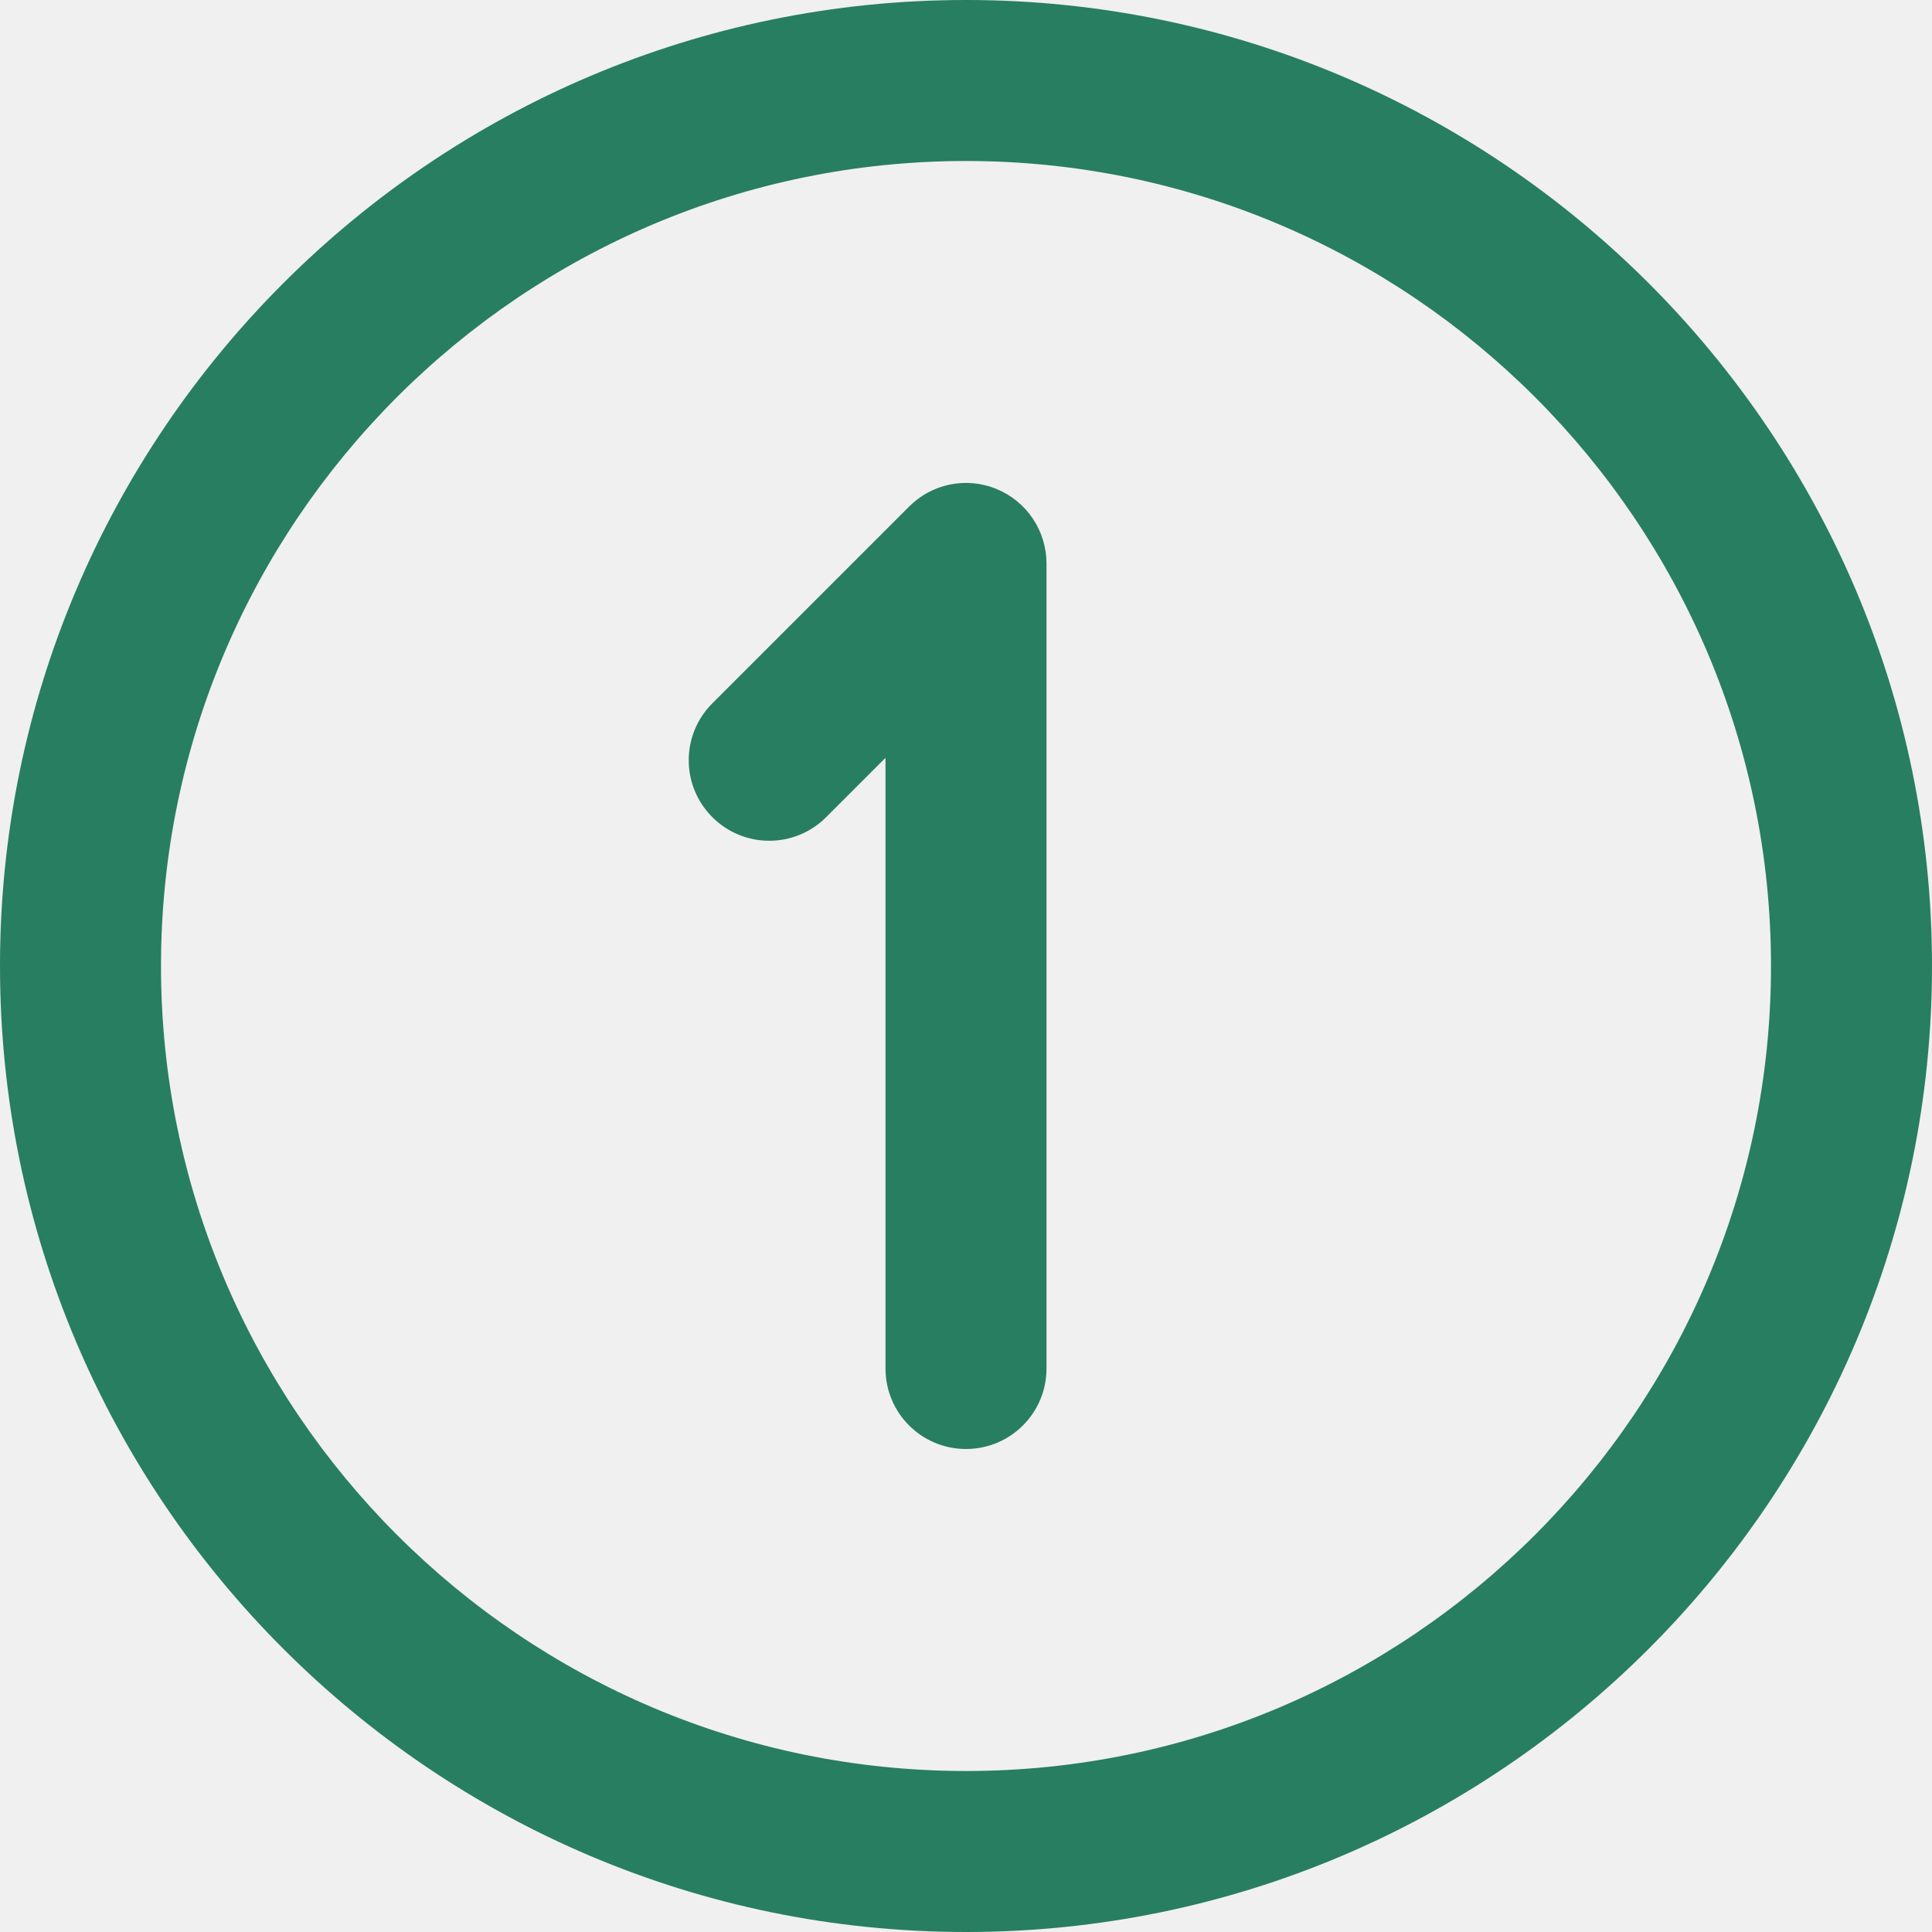
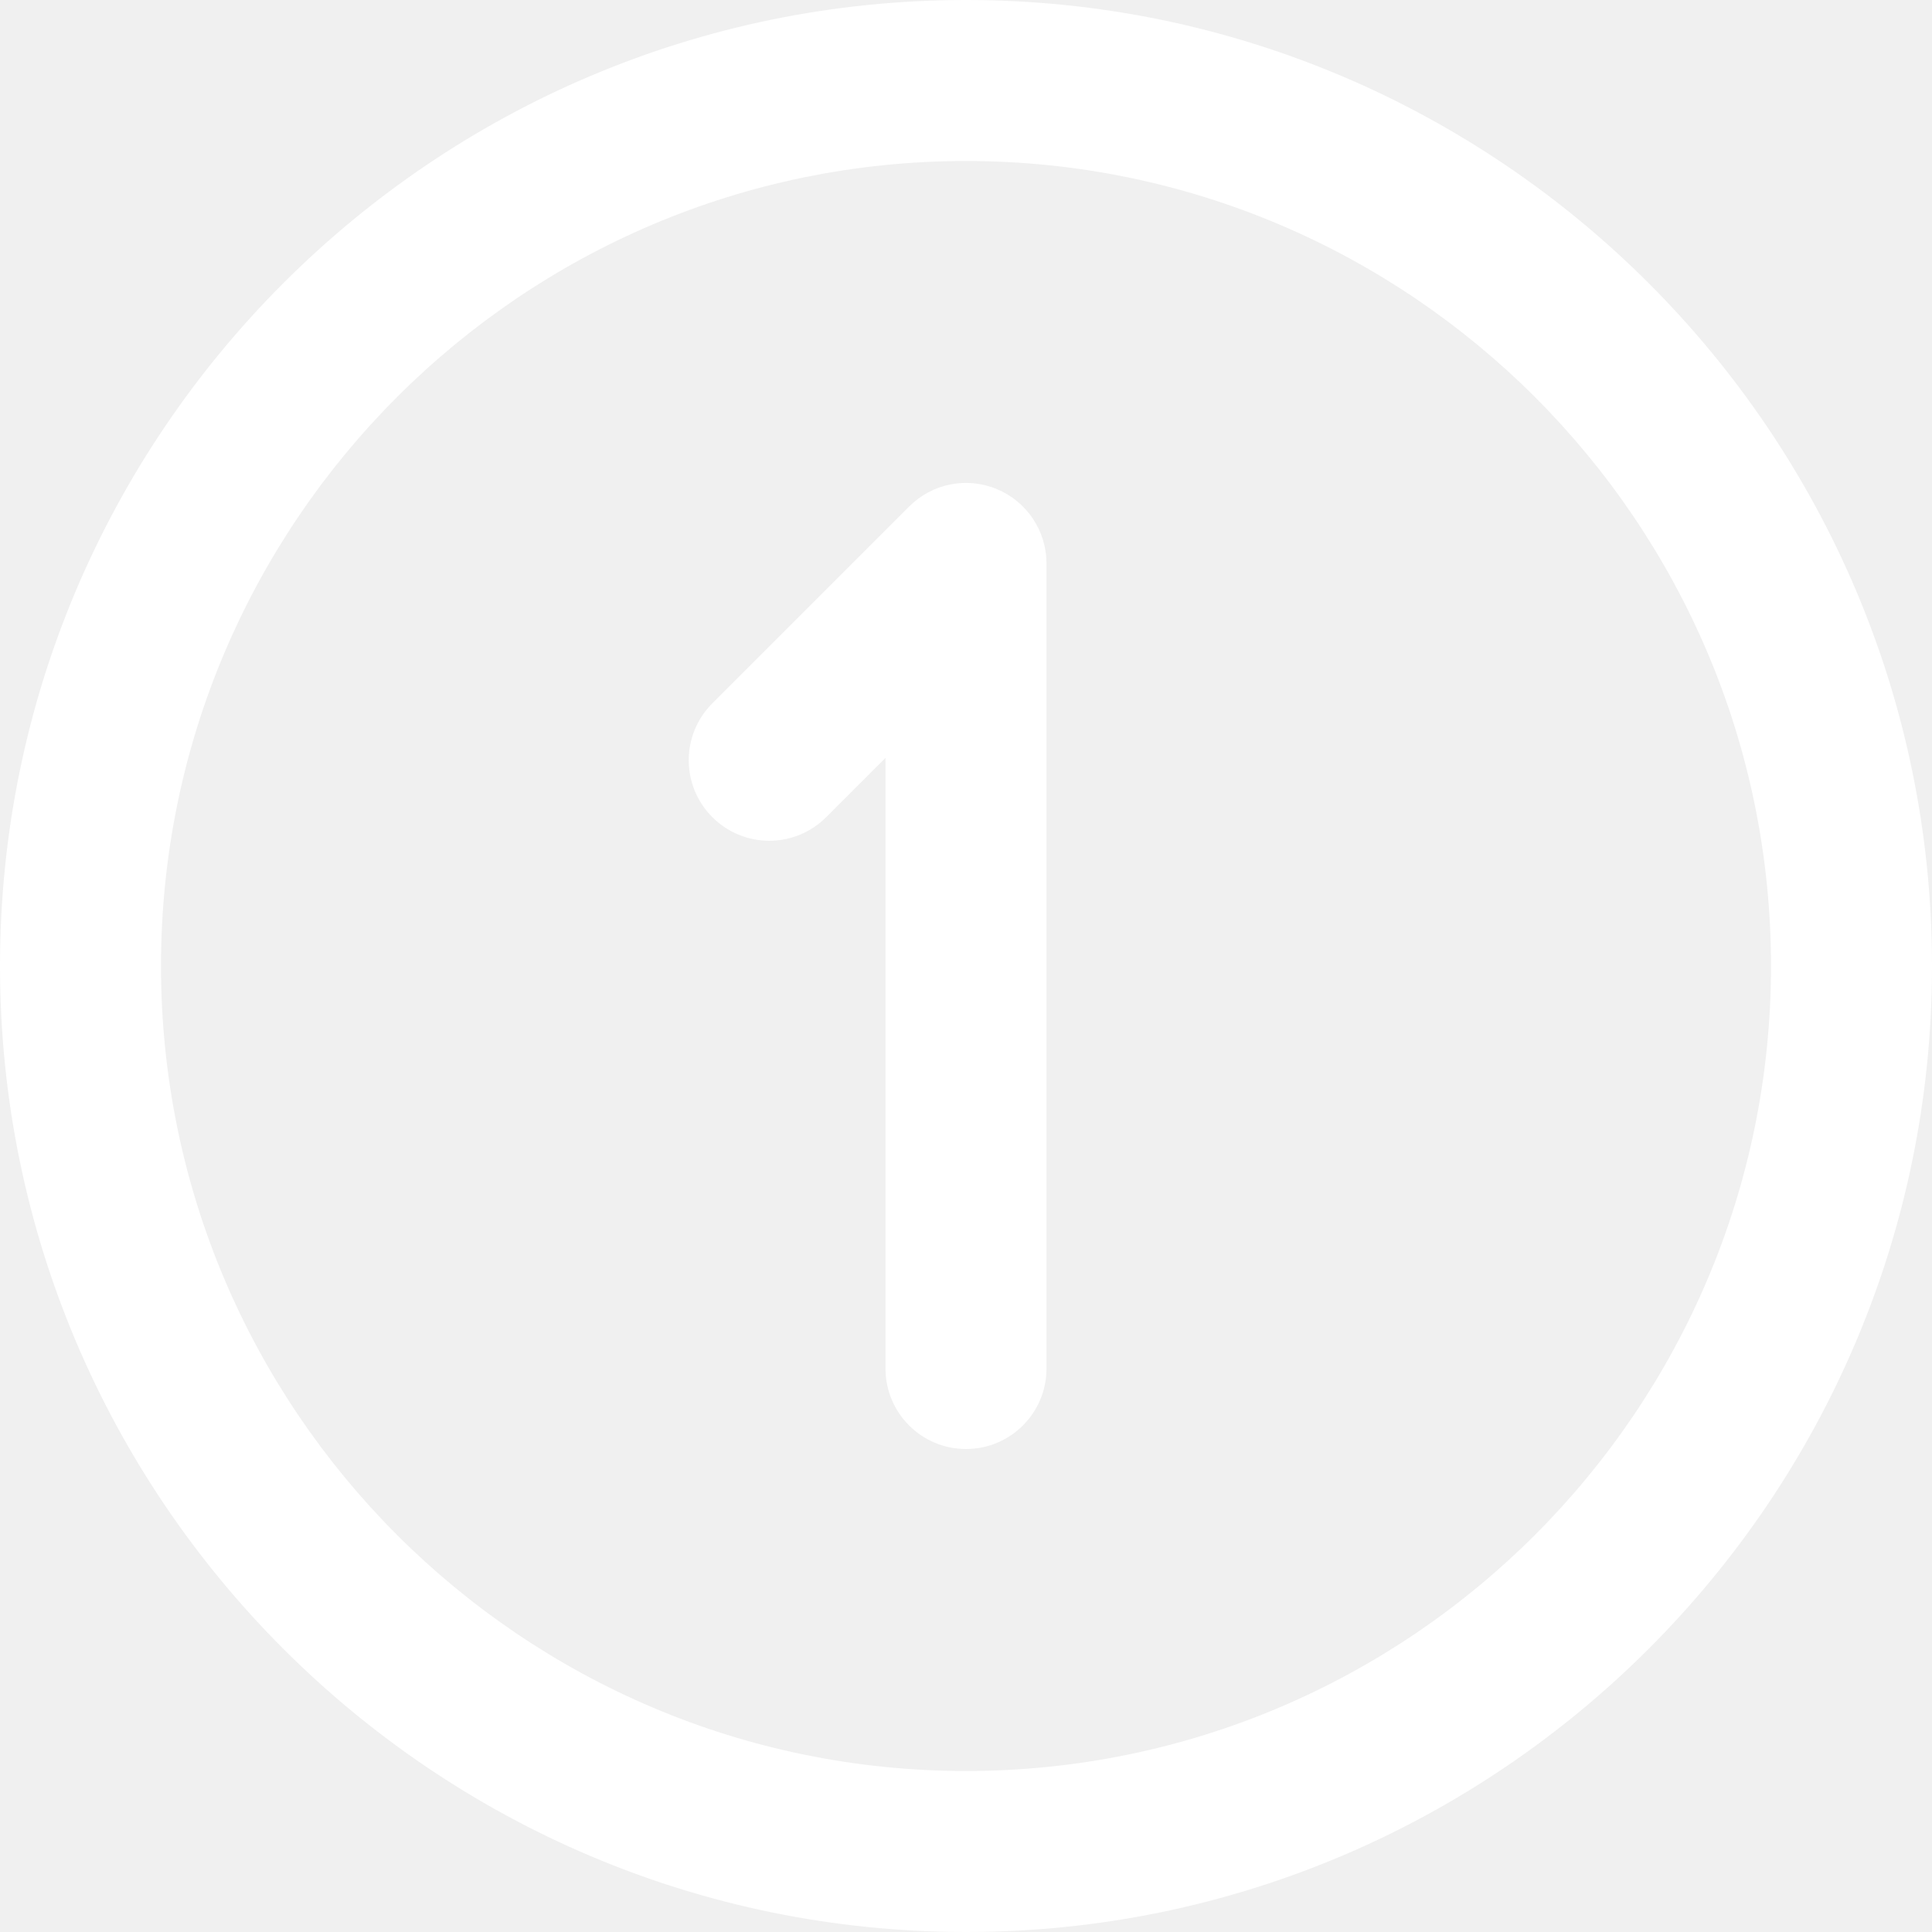
- <svg xmlns="http://www.w3.org/2000/svg" fill="#287e60" id="Layer_1" height="512" viewBox="0 0 24 24" width="512" data-name="Layer 1">
+ <svg xmlns="http://www.w3.org/2000/svg" fill="#FFFFFF" id="Layer_1" height="512" viewBox="0 0 24 24" width="512" data-name="Layer 1">
  <path d="m12 24c-6.617 0-12-5.383-12-12s5.383-12 12-12 12 5.383 12 12-5.383 12-12 12zm0-22c-5.514 0-10 4.486-10 10s4.486 10 10 10 10-4.486 10-10-4.486-10-10-10zm1 15v-10c0-.404-.244-.77-.617-.924-.375-.157-.805-.069-1.09.217l-2.444 2.444c-.391.391-.391 1.023 0 1.414s1.023.391 1.414 0l.737-.737v7.586c0 .553.448 1 1 1s1-.447 1-1z" />
</svg>
